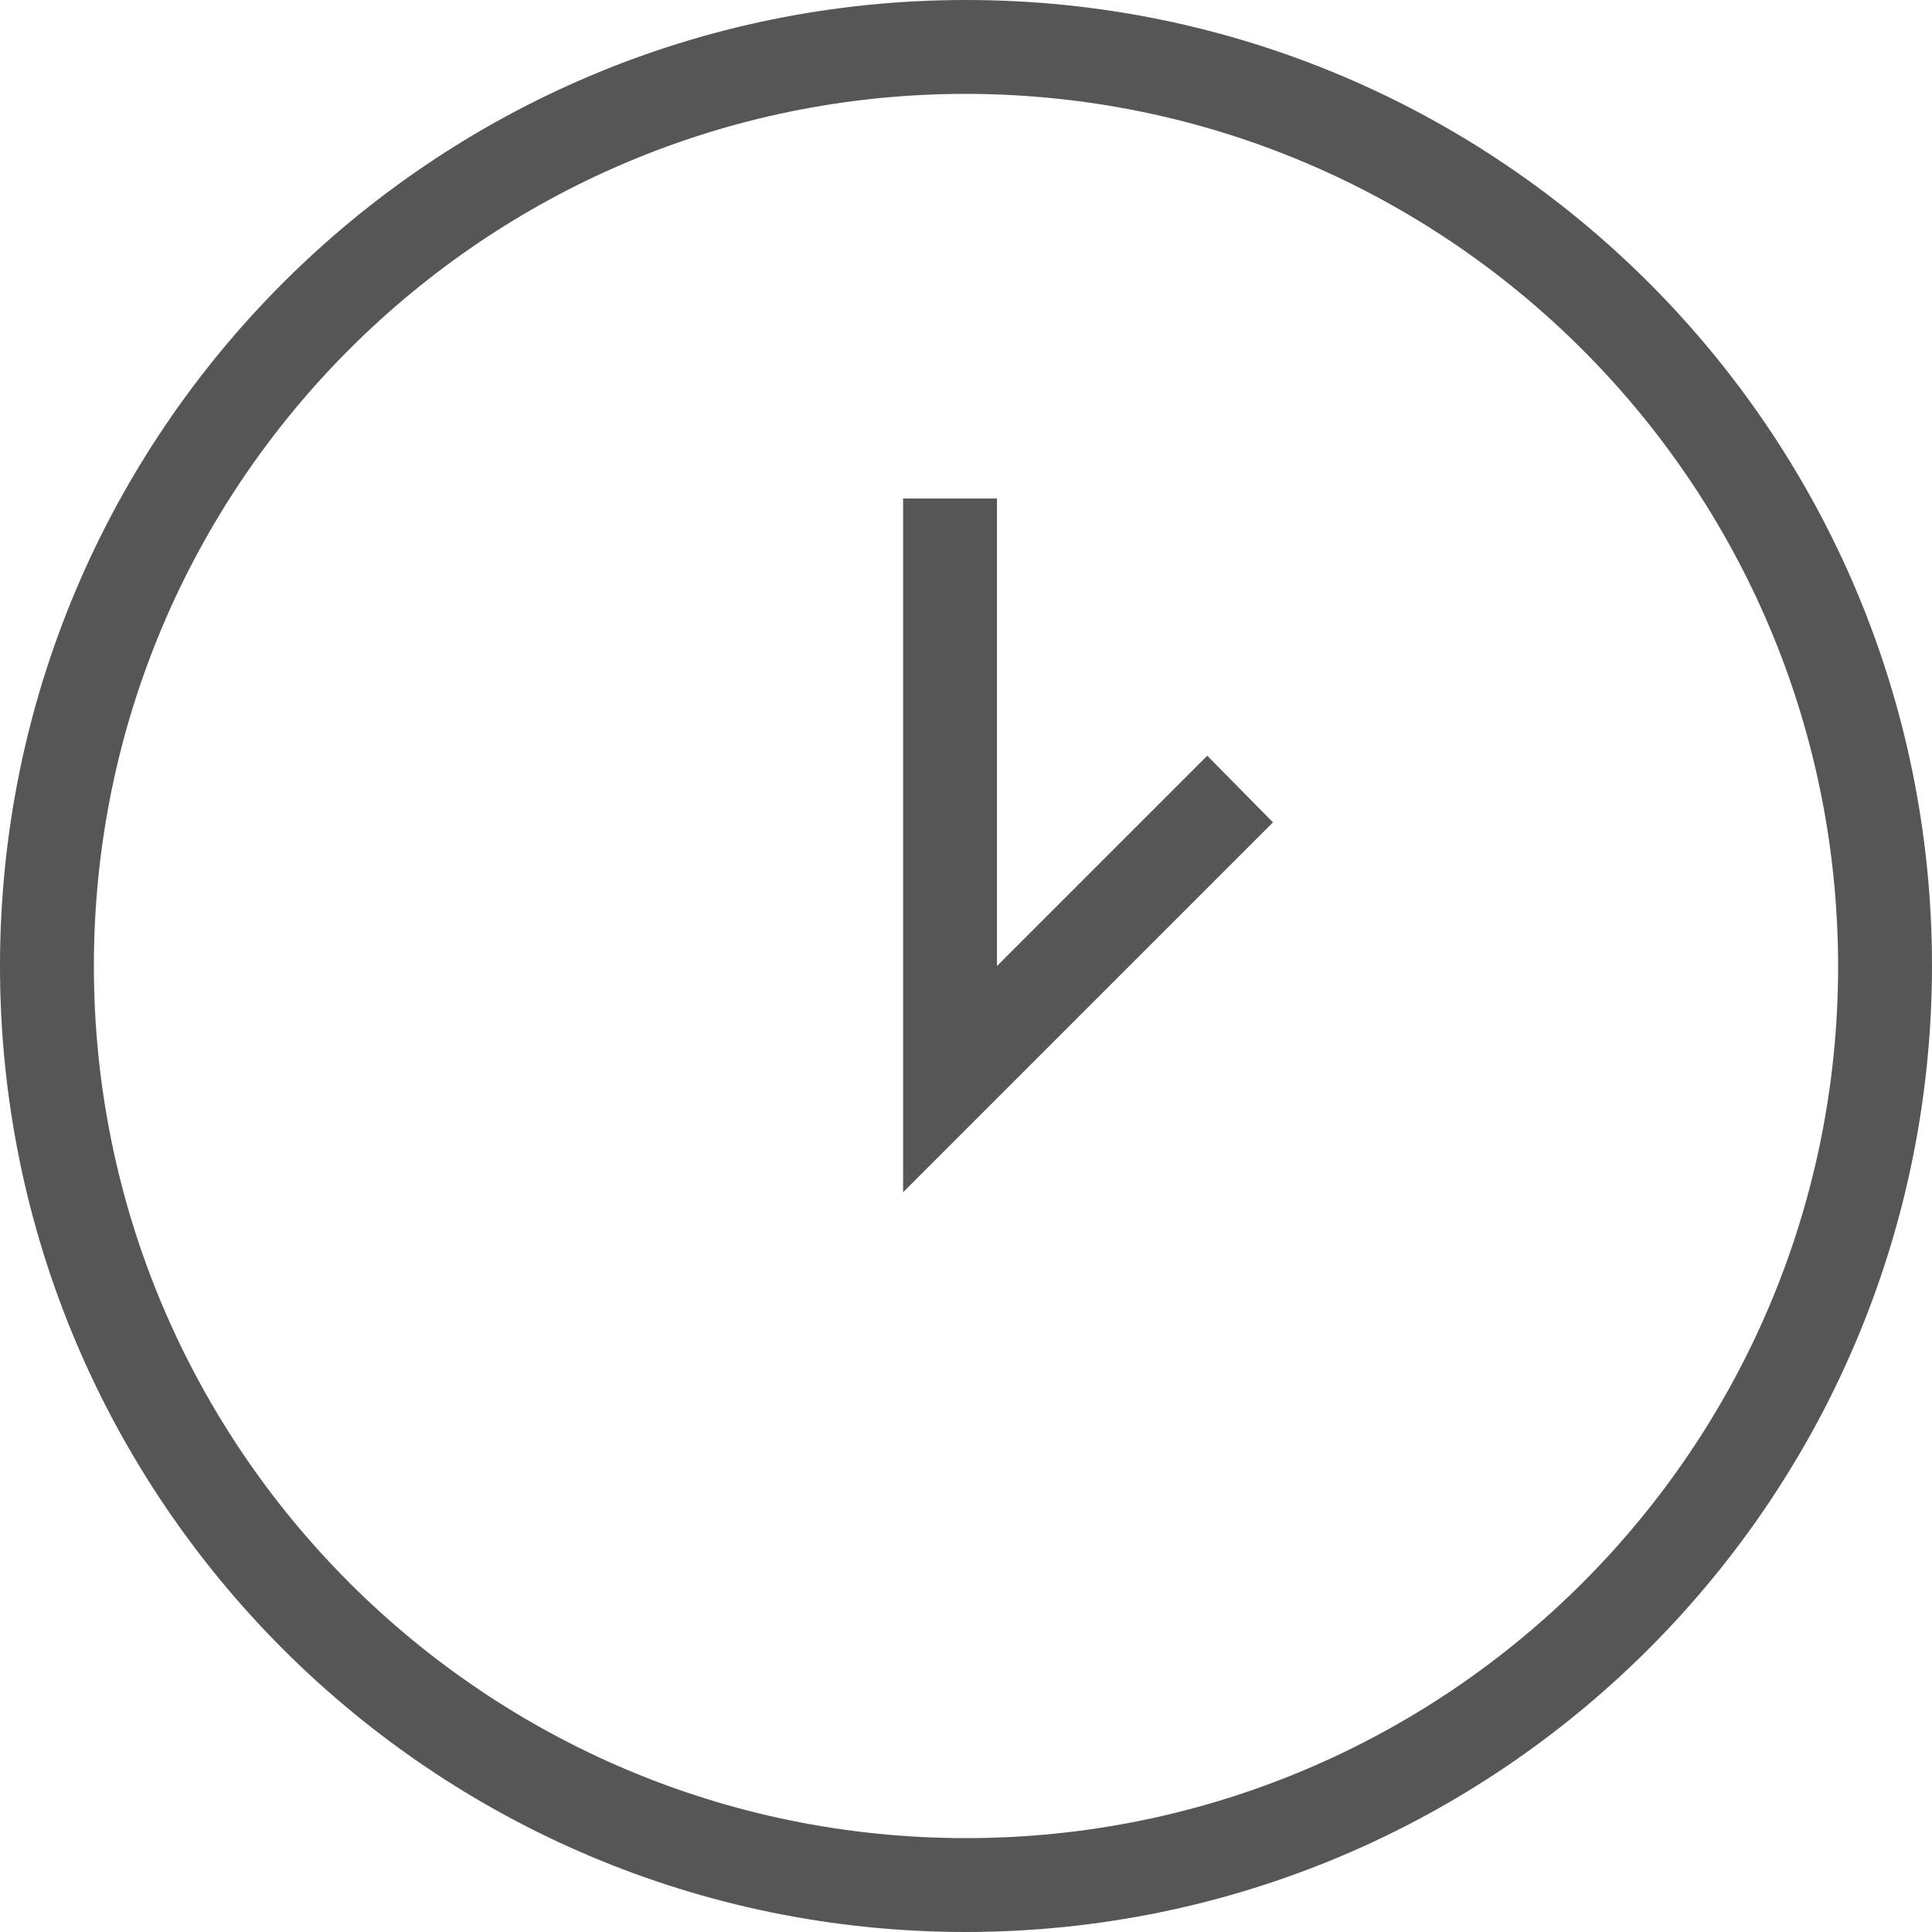
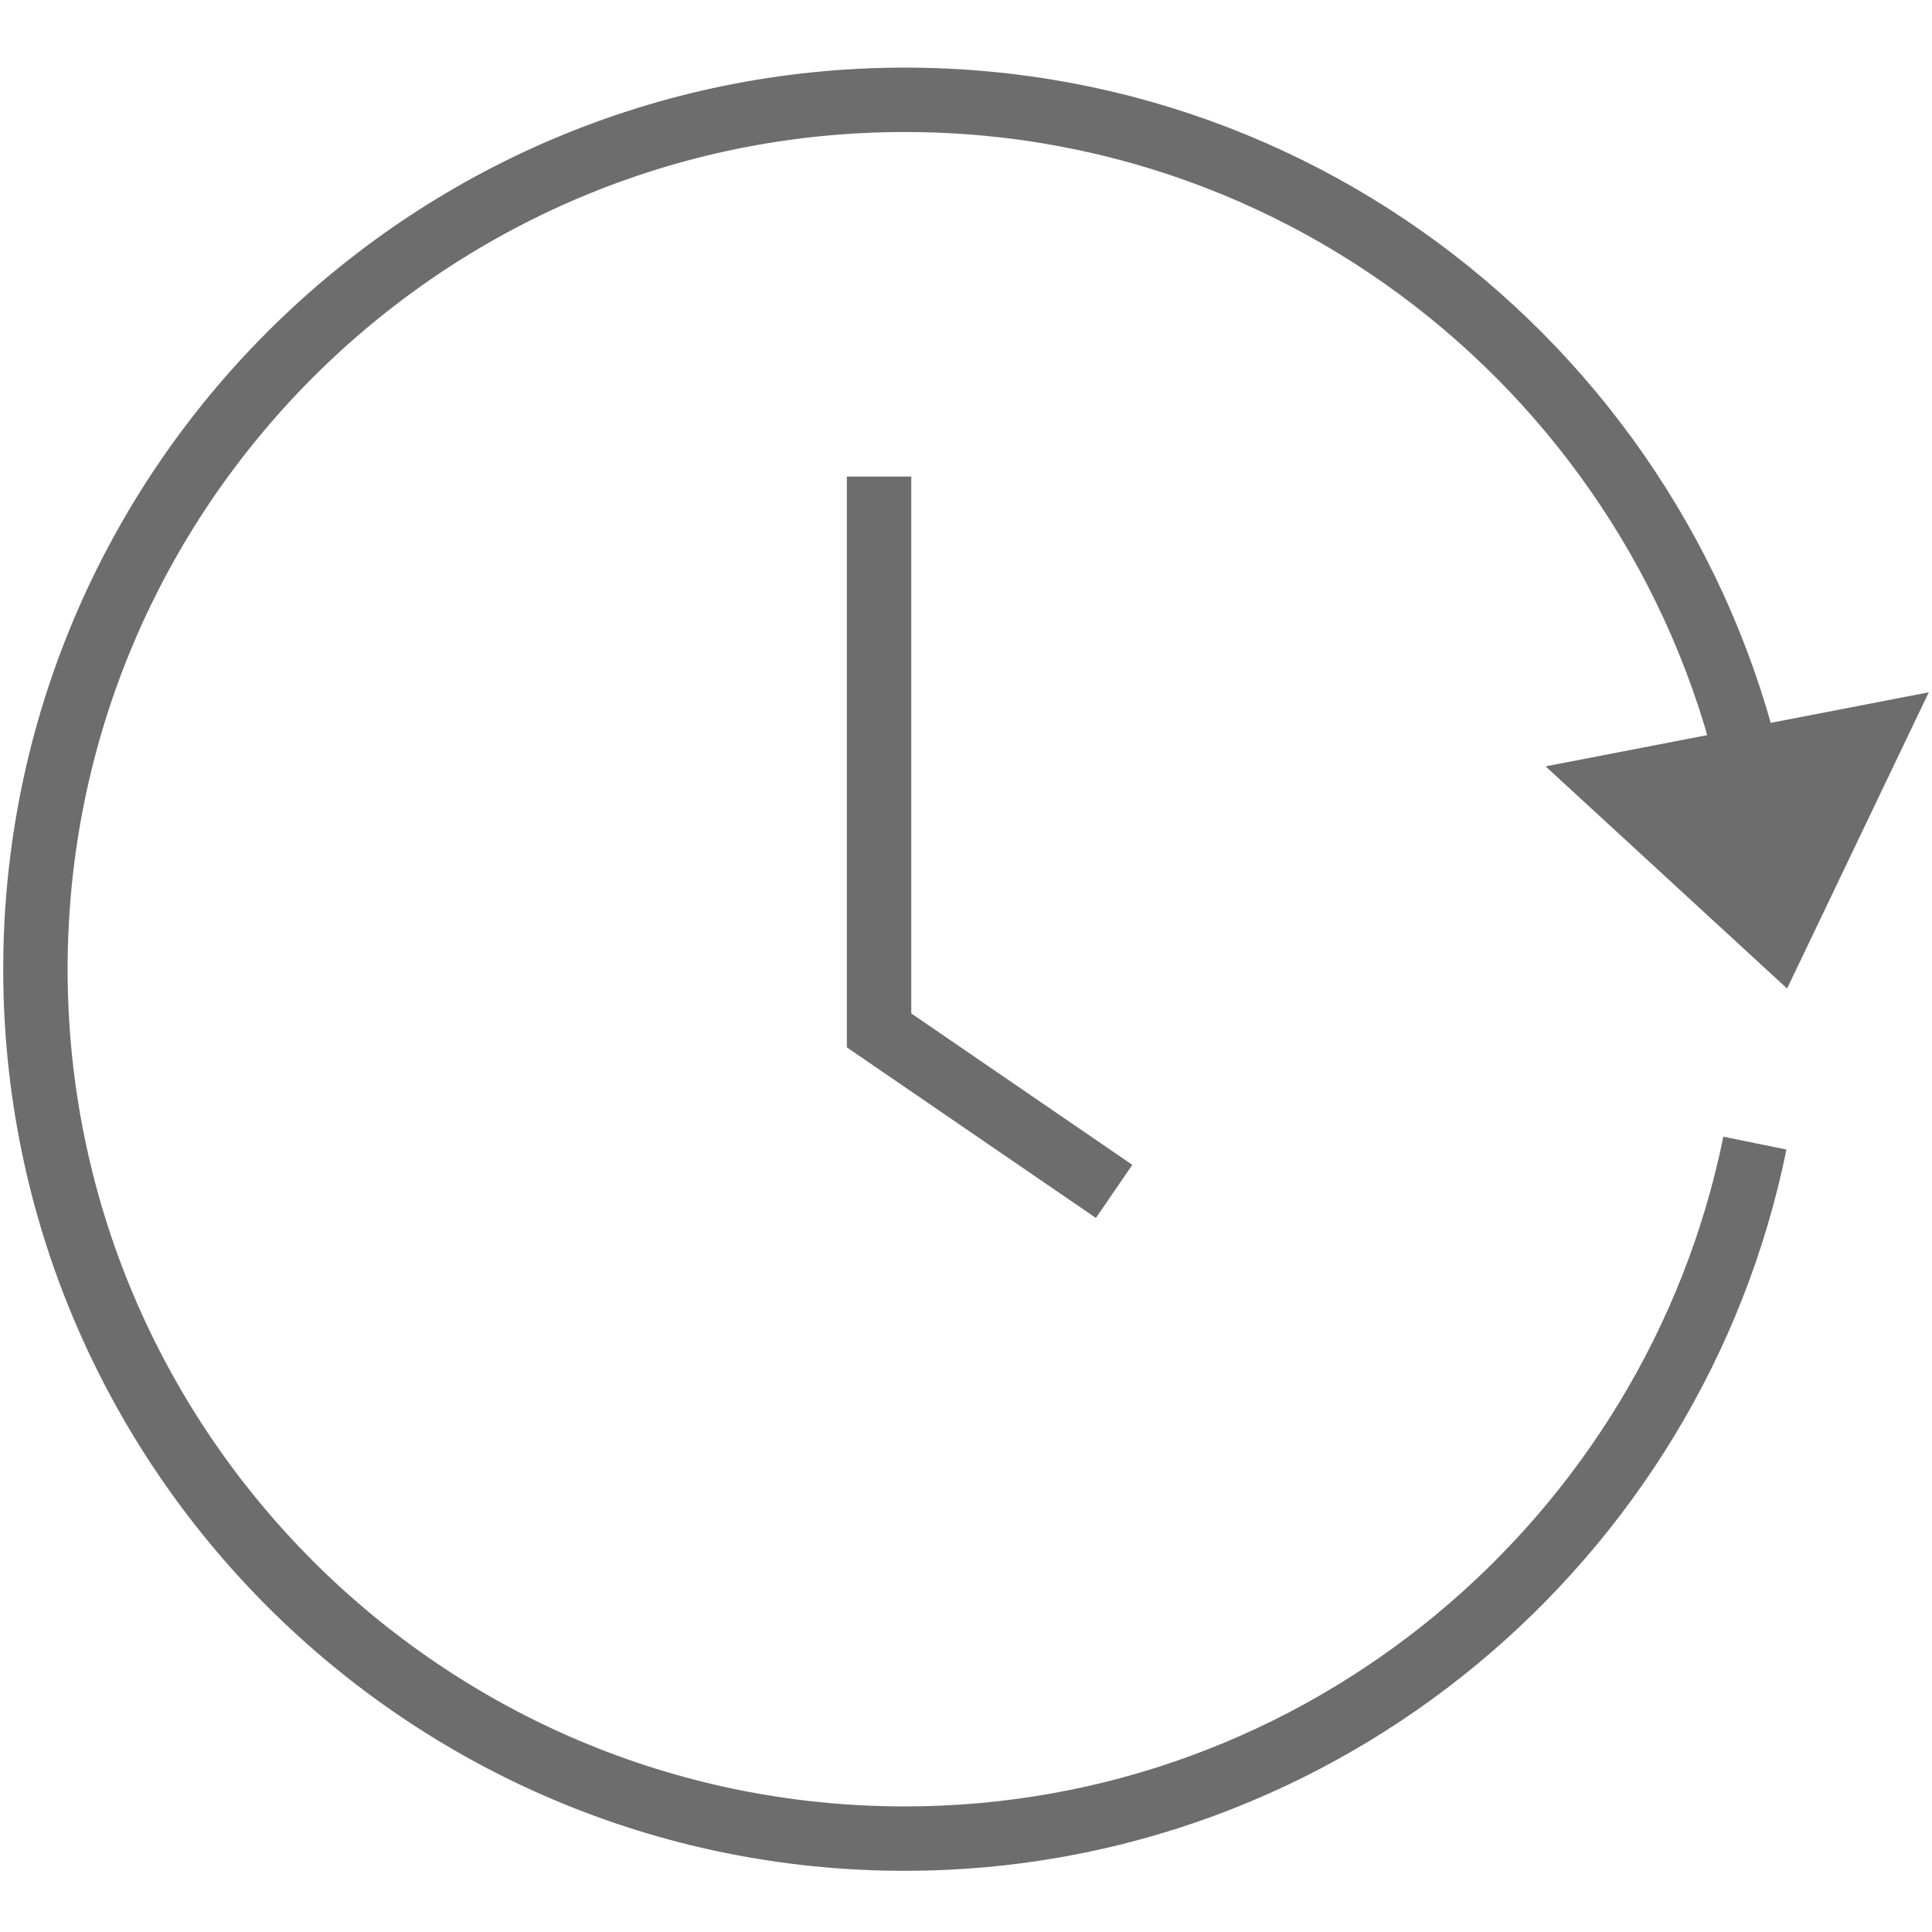
- <svg xmlns="http://www.w3.org/2000/svg" viewBox="0 0 20.58 20.58">
-   <defs>
-     <style>.cls-1{fill:#565656;}</style>
-   </defs>
-   <g id="レイヤー_2" data-name="レイヤー 2">
-     <g id="レイヤー_1-2" data-name="レイヤー 1">
-       <path class="cls-1" d="M10.29,20.58A10.29,10.29,0,1,1,20.58,10.29,10.3,10.3,0,0,1,10.29,20.58ZM10.29,1a9.29,9.29,0,1,0,9.29,9.29A9.3,9.3,0,0,0,10.29,1Z" />
-       <polygon class="cls-1" points="9.62 12.7 9.62 5.31 10.62 5.31 10.62 10.29 12.86 8.05 13.56 8.76 9.62 12.7" />
+ <svg xmlns="http://www.w3.org/2000/svg" version="1.1" id="レイヤー_1" x="0px" y="0px" viewBox="0 0 60 60" style="enable-background:new 0 0 60 60;" xml:space="preserve">
+   <style type="text/css">
+ 	.st0{display:none;}
+ 	.st1{display:inline;fill:none;stroke:#8E8E8E;stroke-miterlimit:10;}
+ 	.st2{display:inline;}
+ 	.st3{fill:none;stroke:#8E8E8E;stroke-miterlimit:10;}
+ 	.st4{fill:none;stroke:#919191;stroke-miterlimit:10;}
+ 	.st5{display:inline;fill:#919191;}
+ 	.st6{font-family:'HiraKakuProN-W3-83pv-RKSJ-H';}
+ 	.st7{font-size:20px;}
+ 	.st8{letter-spacing:2;}
+ 	.st9{display:inline;fill:none;stroke:#919191;stroke-miterlimit:10;}
+ 	.st10{fill:none;stroke:#6D6D6D;stroke-width:2;stroke-miterlimit:10;}
+ 	.st11{fill:#6D6D6D;}
+ </style>
+   <g id="nav_x5F_about_x5F_icon" class="st0">
+     <path class="st1" d="M40.1,42.4H22.4c-2.8,0-5-2.2-5-5V19.7c0-2.8,2.2-5,5-5h17.7c2.8,0,5,2.2,5,5v17.7   C45.1,40.1,42.9,42.4,40.1,42.4z" />
+   </g>
+   <g id="nav_x5F_user_x5F_icon" class="st0">
+     <g class="st2">
+       <circle class="st3" cx="31.2" cy="19.4" r="4.7" />
+       <path class="st3" d="M31.3,30c-1.5,0-2.8-0.3-4.1-0.8l-6.3,3.9l1,9.2h18.9l1-9.2l-6.3-3.9C34.1,29.7,32.7,30,31.3,30z" />
    </g>
  </g>
+   <g id="nav_x5F_prapoly_x5F_icon" class="st0">
+     <g class="st2">
+       <line class="st3" x1="17.3" y1="17.6" x2="45.1" y2="17.6" />
+       <line class="st3" x1="17.3" y1="28.5" x2="33.7" y2="28.5" />
+       <line class="st3" x1="17.3" y1="39.5" x2="45.1" y2="39.5" />
+     </g>
+   </g>
+   <g id="nav_x5F_link_x5F_icon" class="st0">
+     <g class="st2">
+       <rect x="17.6" y="16.8" class="st3" width="22.1" height="17.7" />
+       <polyline class="st3" points="45,21 45,40.2 22,40.2   " />
+     </g>
+   </g>
+   <g id="menu_x5F_buy_x5F_tk" class="st0">
+     <g class="st2">
+       <g>
+         <g>
+           <polygon class="st4" points="56,48 11.1,48 11.1,31.7 14.2,28.6 11.1,28.6 11.1,22.4 56,22.4     " />
+         </g>
+         <g>
+           <g>
+             <line class="st4" x1="22.9" y1="42" x2="22.9" y2="46" />
+           </g>
+           <g>
+             <line class="st4" x1="22.9" y1="36.1" x2="22.9" y2="40.1" />
+           </g>
+           <g>
+             <line class="st4" x1="22.9" y1="30.2" x2="22.9" y2="34.2" />
+           </g>
+           <g>
+             <line class="st4" x1="22.9" y1="24.4" x2="22.9" y2="28.4" />
+           </g>
+         </g>
+       </g>
+       <g>
+         <g>
+           <polyline class="st4" points="48.9,18.1 48.9,12.7 4,12.7 4,18.9 7.2,18.9 4,22 4,35.5 7.4,35.5     " />
+         </g>
+       </g>
+     </g>
+   </g>
+   <g id="menu_x5F_point" class="st0">
+     <text transform="matrix(1 0 0 1 24.3802 38.2395)" class="st5 st6 st7 st8">P</text>
+     <circle class="st9" cx="31" cy="30" r="20.2" />
+   </g>
+   <g>
+     <g>
+       <path class="st10" d="M54.5,35.5c-2.5,12.3-13.4,21.6-26.4,21.6c-14.9,0-27-12.1-27-27s12.1-27,27-27c13.7,0,24.9,10.2,26.7,23.3" />
+       <polyline class="st10" points="27.3,14.8 27.3,32 34.6,37   " />
+     </g>
+     <polygon class="st11" points="48,23.8 55.5,30.7 59.9,21.5  " />
+   </g>
</svg>
